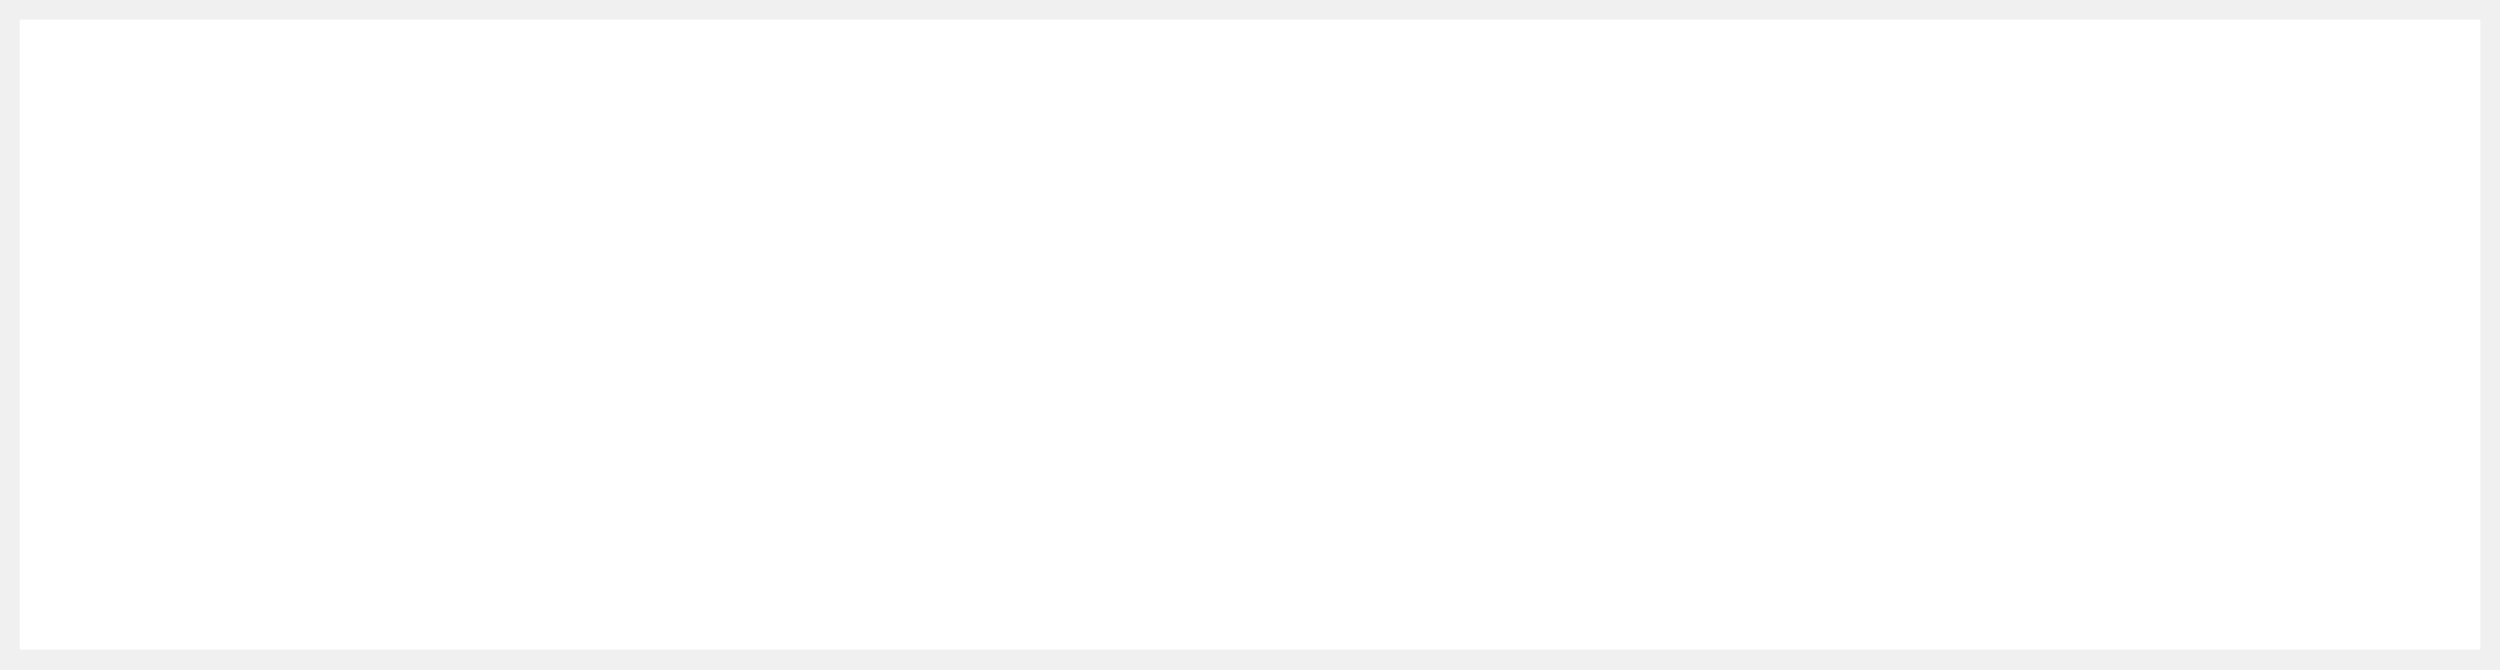
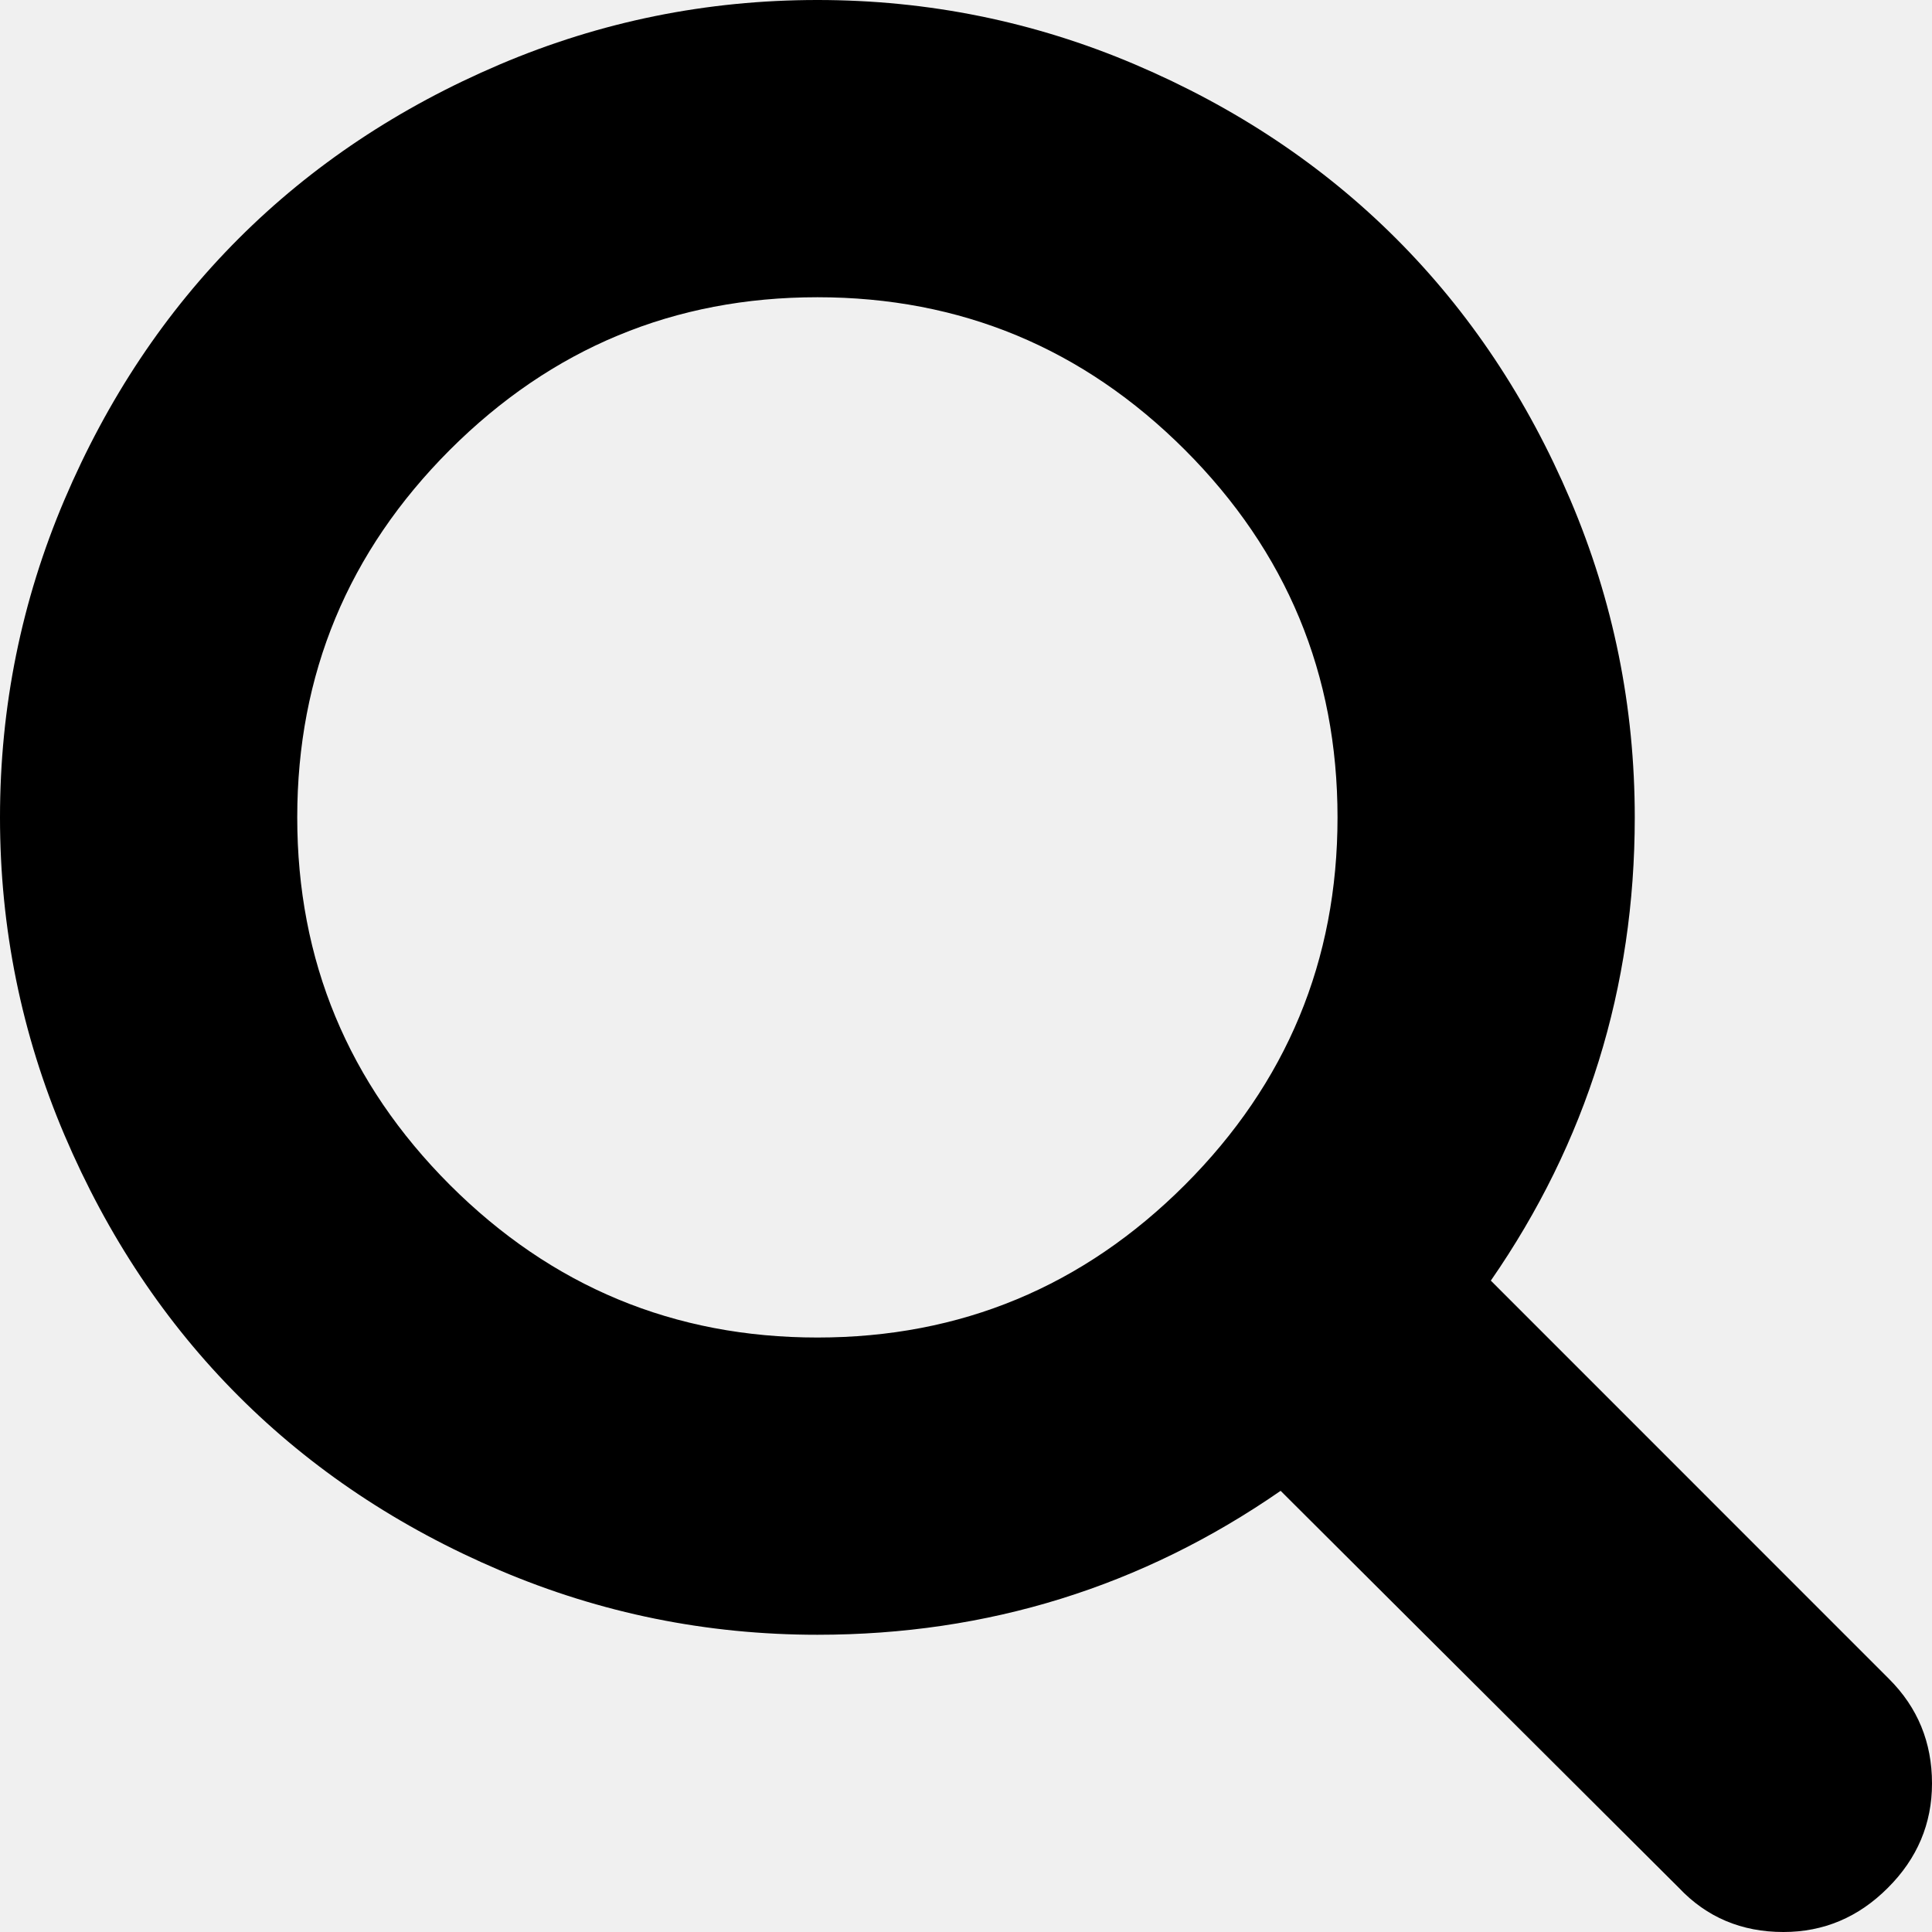
- <svg xmlns="http://www.w3.org/2000/svg" version="1.1" width="127px" height="34px">
-   <g transform="matrix(1 0 0 1 -254 -854 )">
-     <path d="M 255 855  L 380 855  L 380 887  L 255 887  L 255 855  Z " fill-rule="nonzero" fill="#ffffff" stroke="none" />
+ <svg xmlns="http://www.w3.org/2000/svg" version="1.1" width="20px" height="20px">
+   <g transform="matrix(1 0 0 1 -456 -931 )">
+     <path d="M 12.266 12.266  C 13.319 11.212  13.846 9.944  13.846 8.462  C 13.846 6.979  13.319 5.711  12.266 4.657  C 11.212 3.604  9.944 3.077  8.462 3.077  C 6.979 3.077  5.711 3.604  4.657 4.657  C 3.604 5.711  3.077 6.979  3.077 8.462  C 3.077 9.944  3.604 11.212  4.657 12.266  C 5.711 13.319  6.979 13.846  8.462 13.846  C 9.944 13.846  11.212 13.319  12.266 12.266  Z M 19.555 17.38  C 19.852 17.676  20 18.037  20 18.462  C 20 18.878  19.848 19.239  19.543 19.543  C 19.239 19.848  18.878 20  18.462 20  C 18.029 20  17.668 19.848  17.38 19.543  L 13.257 15.433  C 11.823 16.426  10.224 16.923  8.462 16.923  C 7.316 16.923  6.22 16.701  5.174 16.256  C 4.129 15.811  3.227 15.21  2.47 14.453  C 1.713 13.696  1.112 12.794  0.667 11.749  C 0.222 10.703  0 9.607  0 8.462  C 0 7.316  0.222 6.22  0.667 5.174  C 1.112 4.129  1.713 3.227  2.47 2.47  C 3.227 1.713  4.129 1.112  5.174 0.667  C 6.22 0.222  7.316 0  8.462 0  C 9.607 0  10.703 0.222  11.749 0.667  C 12.794 1.112  13.696 1.713  14.453 2.47  C 15.21 3.227  15.811 4.129  16.256 5.174  C 16.701 6.22  16.923 7.316  16.923 8.462  C 16.923 10.224  16.426 11.823  15.433 13.257  L 19.555 17.38  Z " fill-rule="nonzero" fill="#000000" stroke="none" transform="matrix(1 0 0 1 456 931 )" />
  </g>
</svg>
